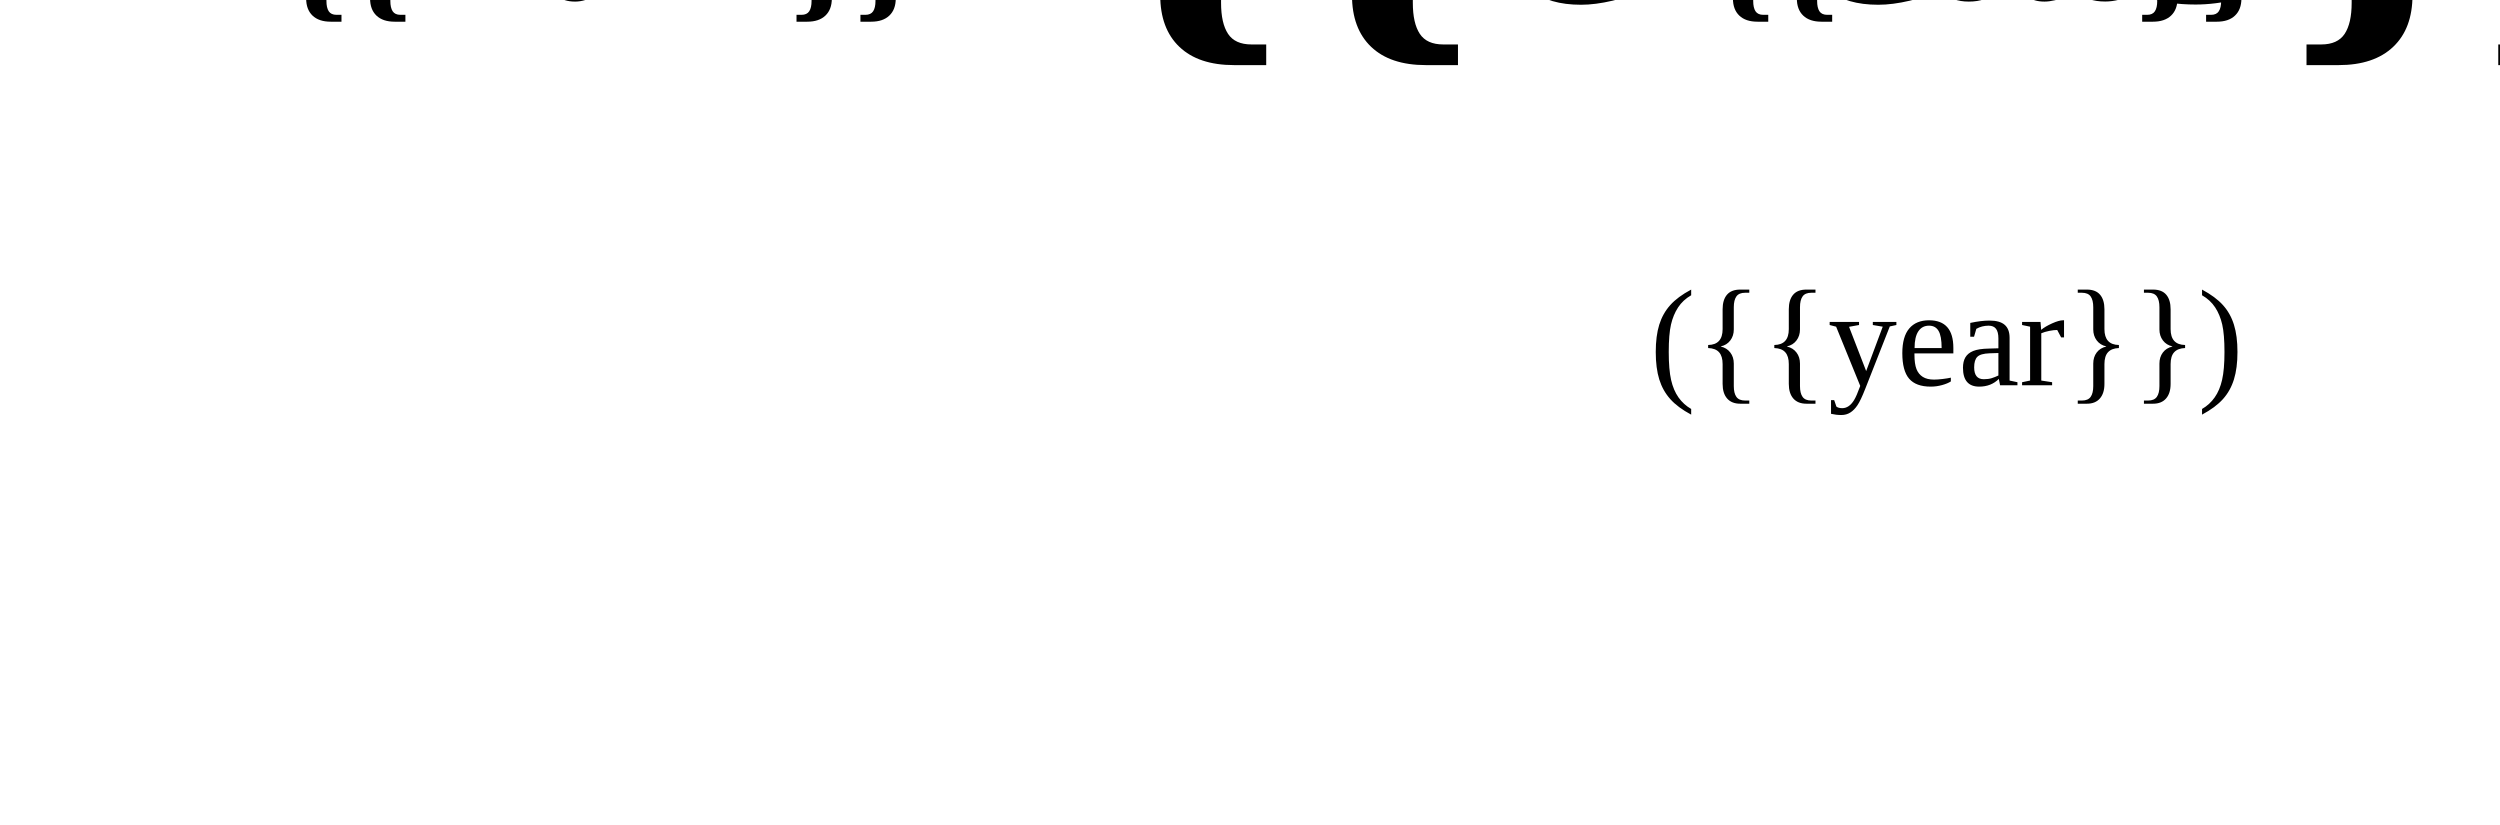
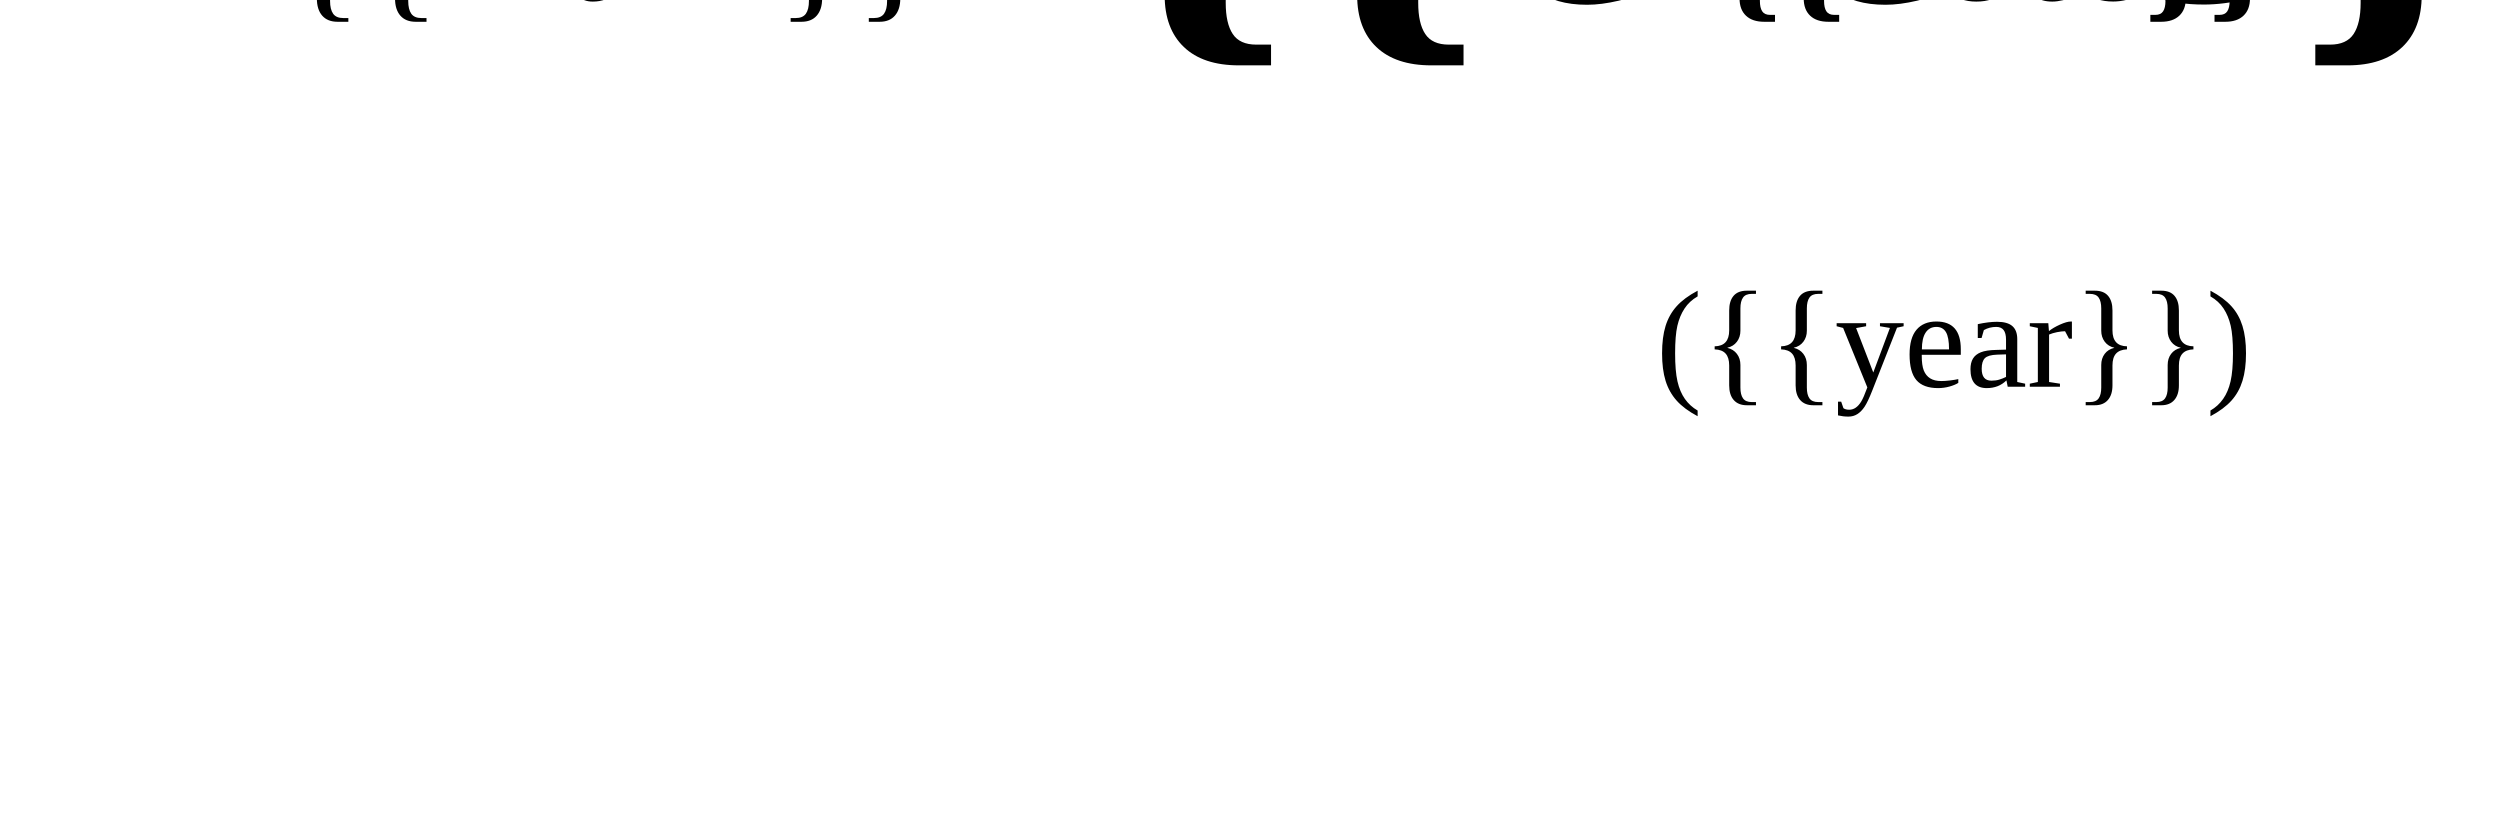
<svg xmlns="http://www.w3.org/2000/svg" width="{{width}}" height="{{height}}" viewBox="0 0 1920 {{view_height}}">
  <rect x="0" y="0" width="1920" height="{{view_height}}" fill="{{ink}}" />
  <text x="960" y="{{mid_y}}" text-anchor="middle" font-family="{{title_font}}" font-size="240" font-weight="700" fill="{{paper}}">{{title}}<tspan dy="-118" font-size="127" fill="{{amber}}">*</tspan>
  </text>
  <text x="960" y="{{note_y}}" text-anchor="middle" font-family="{{title_font}}" font-size="80" font-weight="700" fill="{{paper}}">
    <tspan fill="{{amber}}">* </tspan>{{note}}</text>
  <text x="960" y="{{note_y}}" dy="190" text-anchor="middle" font-family="{{body_font}}" font-size="68" fill="{{muted}}">({{year}})</text>
-   <text x="140" y="{{foot_y}}" font-family="{{title_font}}" font-size="80" font-weight="700" fill="{{muted}}">{{mark}}</text>
+   <text x="140" y="{{foot_y}}" font-family="{{title_font}}" font-size="80" font-weight="{{mark_weight}}" fill="{{muted}}">{{mark}}</text>
</svg>
